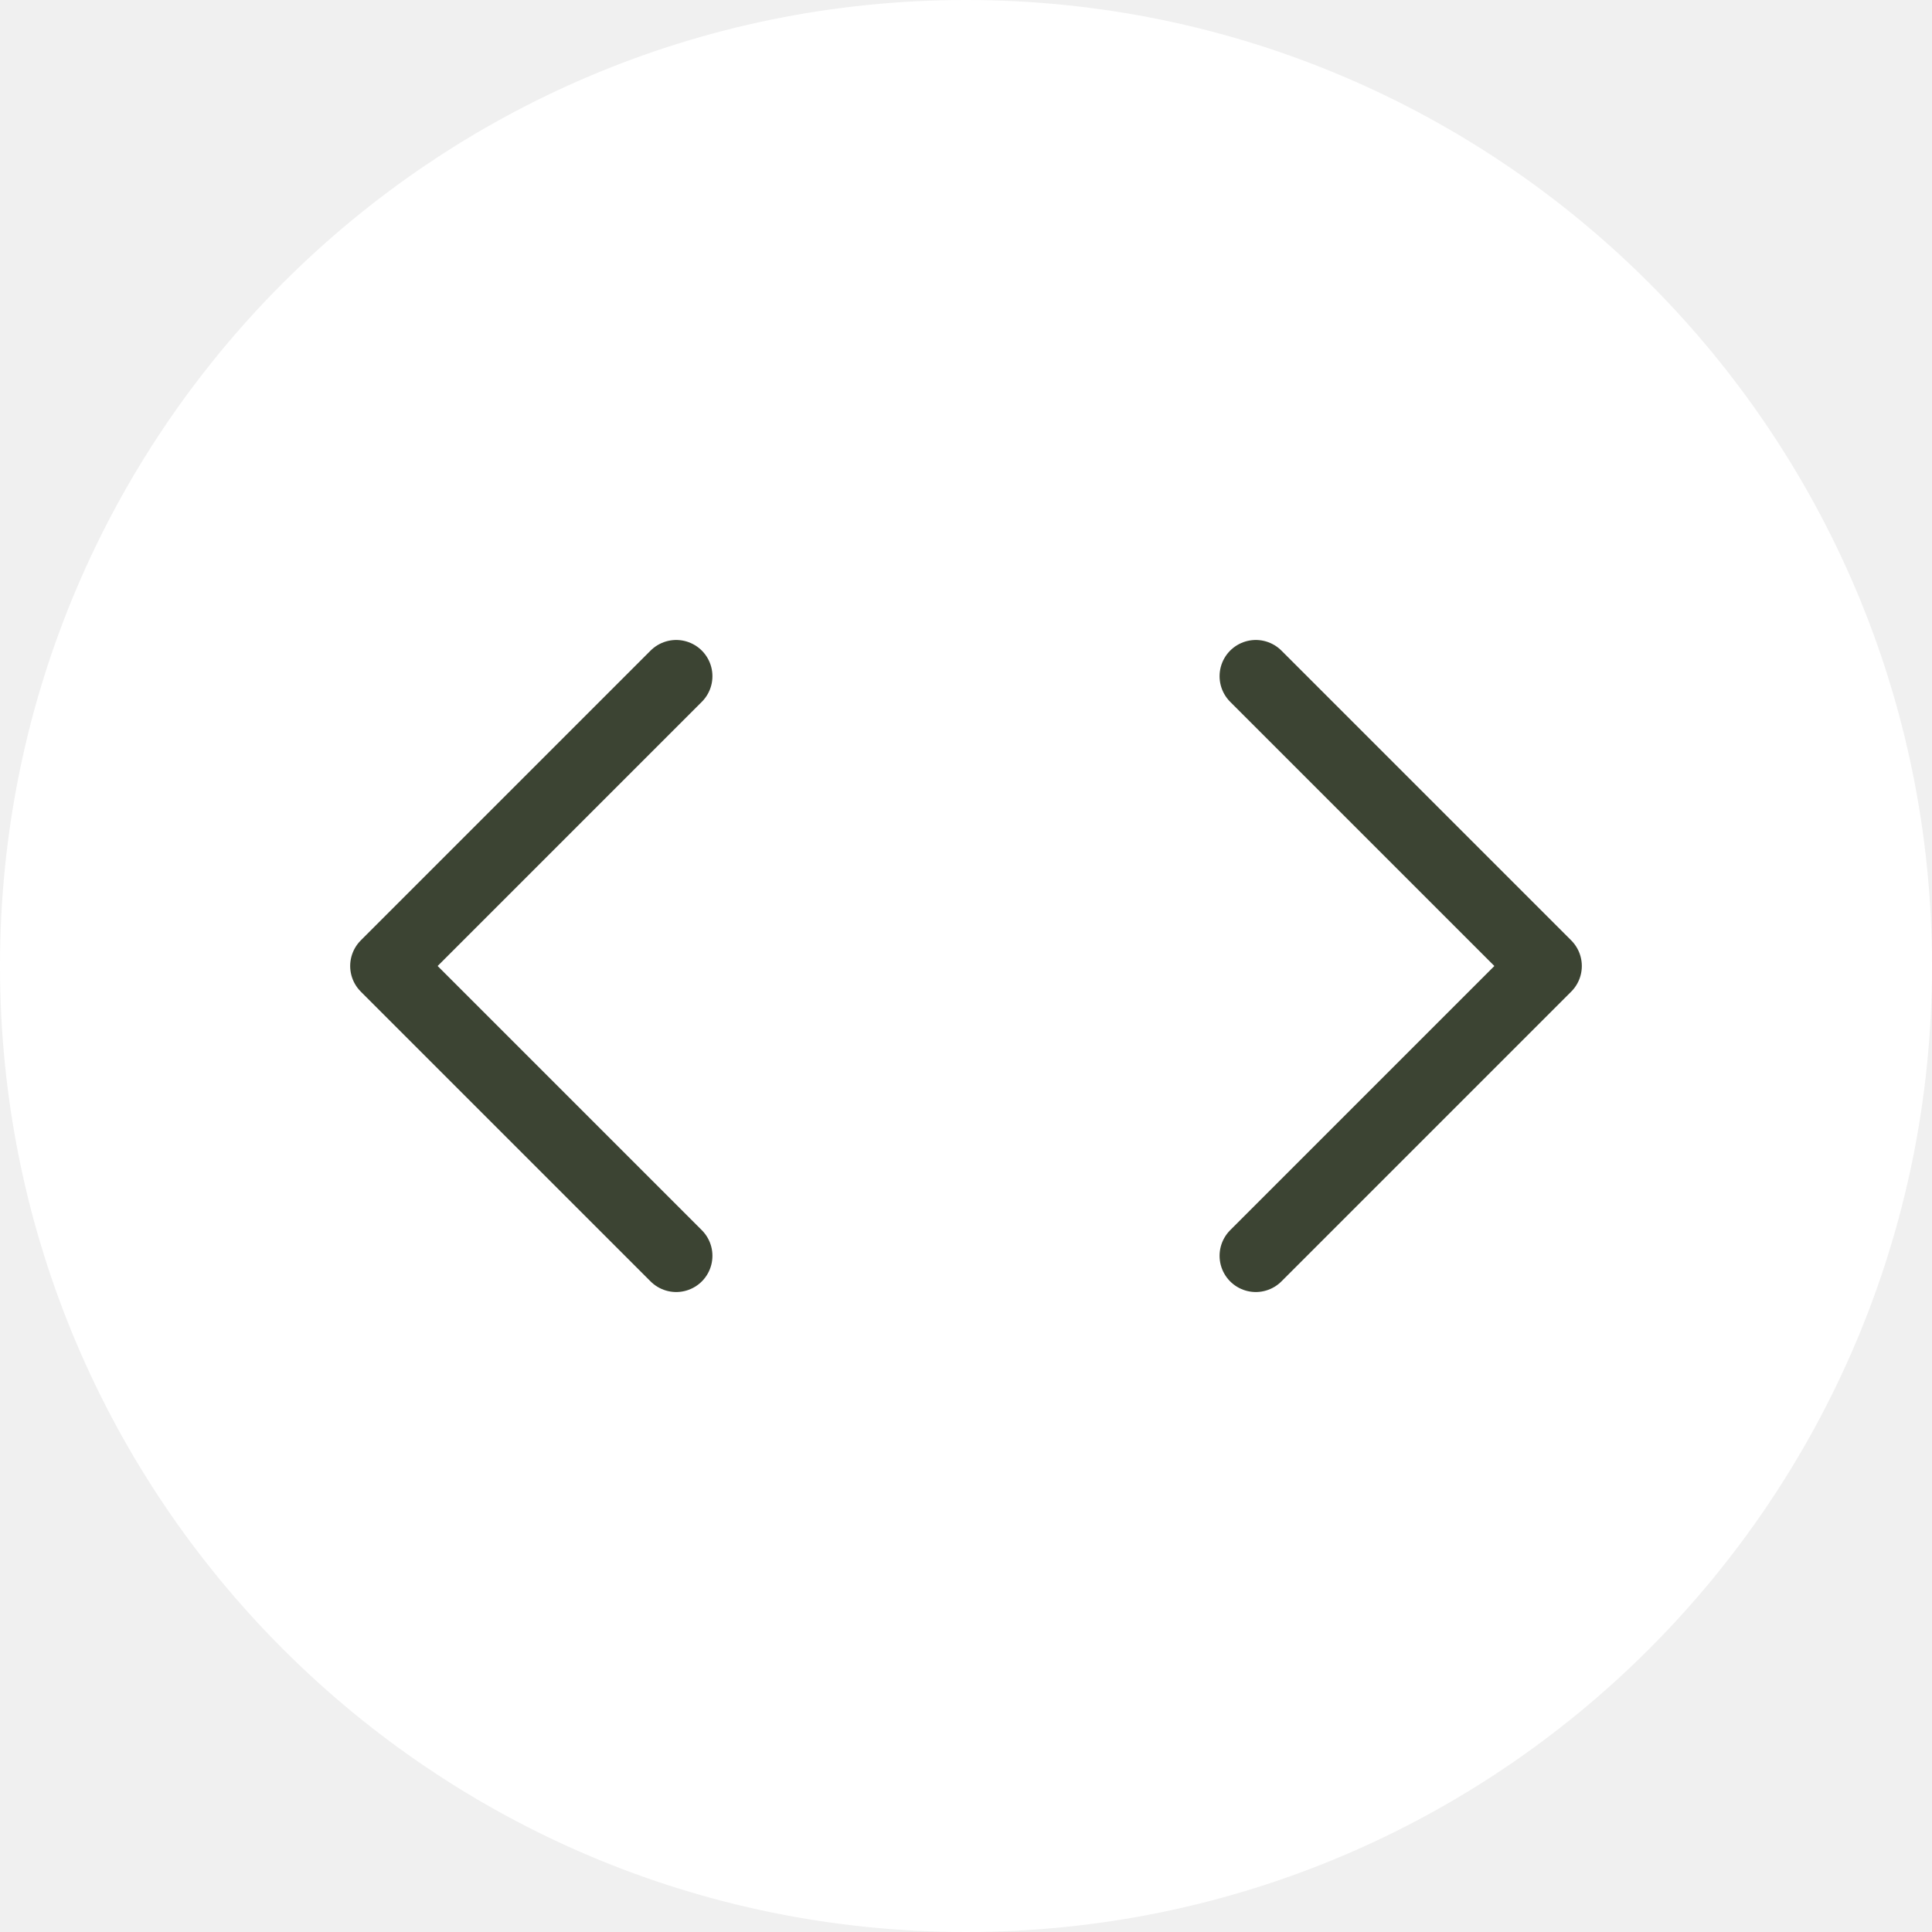
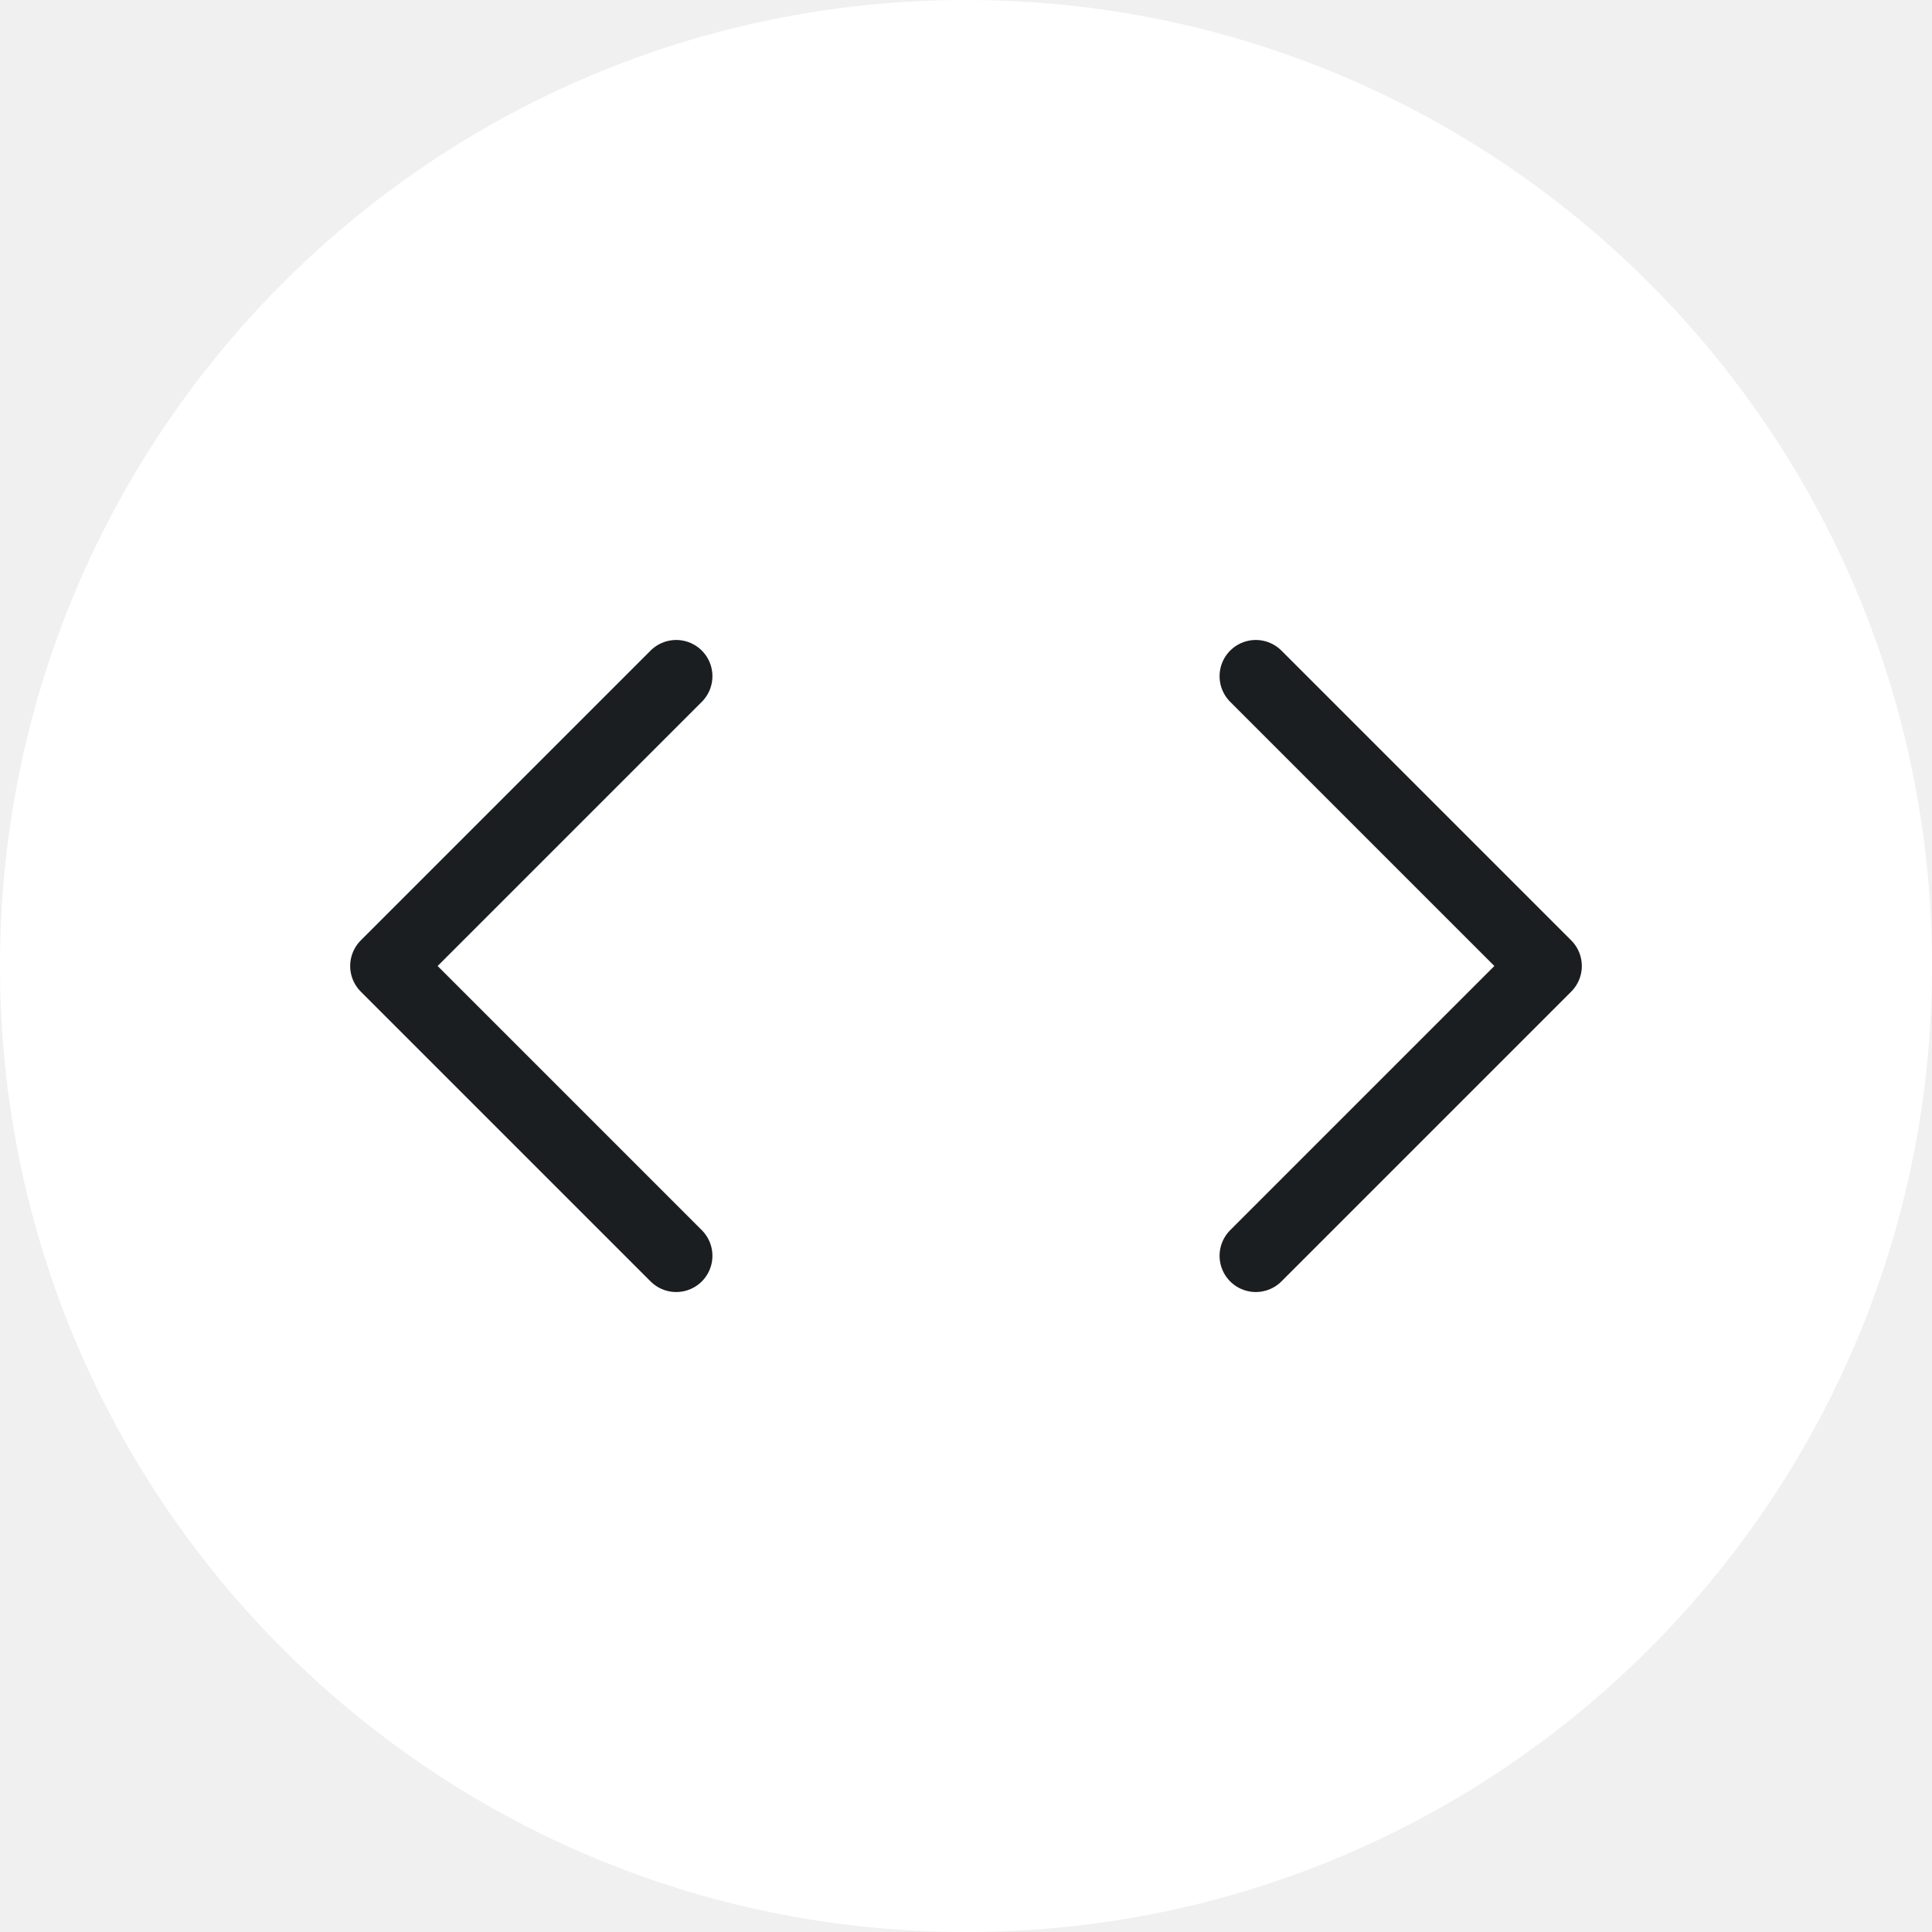
<svg xmlns="http://www.w3.org/2000/svg" width="40" height="40" viewBox="0 0 40 40" fill="none">
  <circle cx="20" cy="20" r="20" fill="white" />
-   <path d="M26 26L32 20L26 14" stroke="#3C4433" stroke-width="1.5" stroke-linecap="round" stroke-linejoin="round" />
-   <path d="M14 26L8 20L14 14" stroke="#3C4433" stroke-width="1.5" stroke-linecap="round" stroke-linejoin="round" />
+   <path d="M26 26L32 20L26 14" stroke="#1a1e20" stroke-width="1.5" stroke-linecap="round" stroke-linejoin="round" />
+   <path d="M14 26L8 20L14 14" stroke="#1a1e20" stroke-width="1.5" stroke-linecap="round" stroke-linejoin="round" />
</svg>
